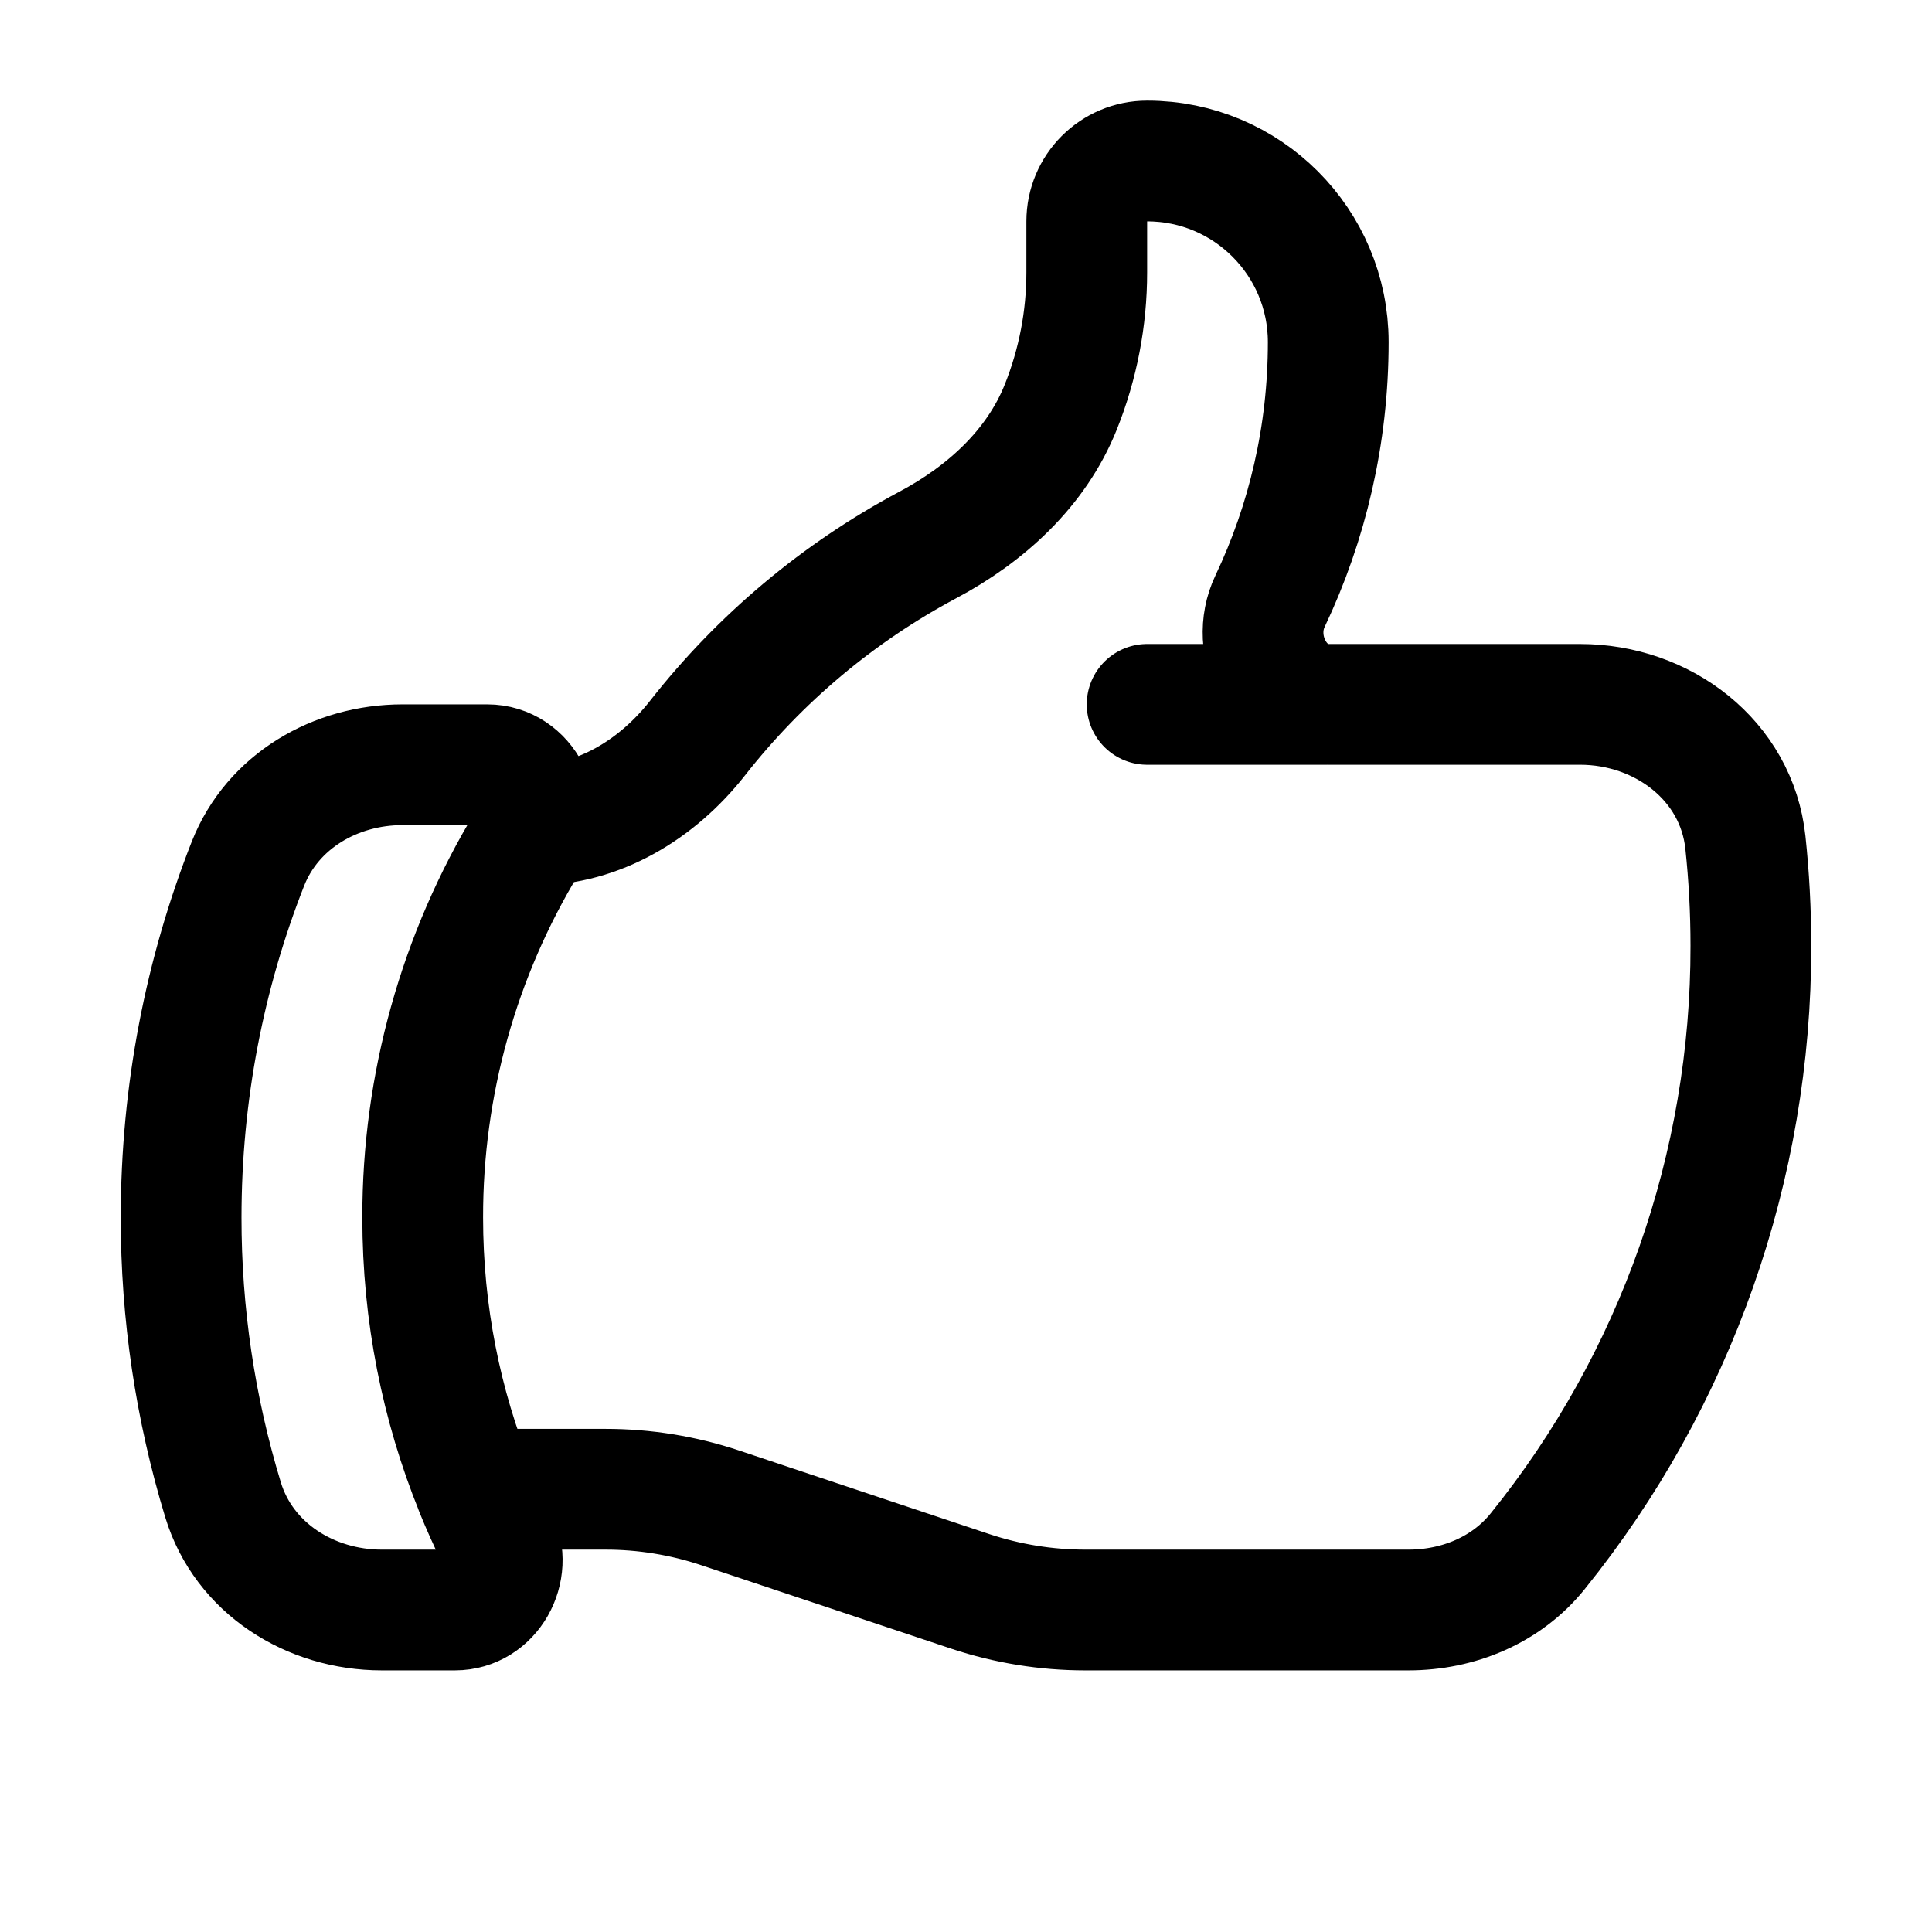
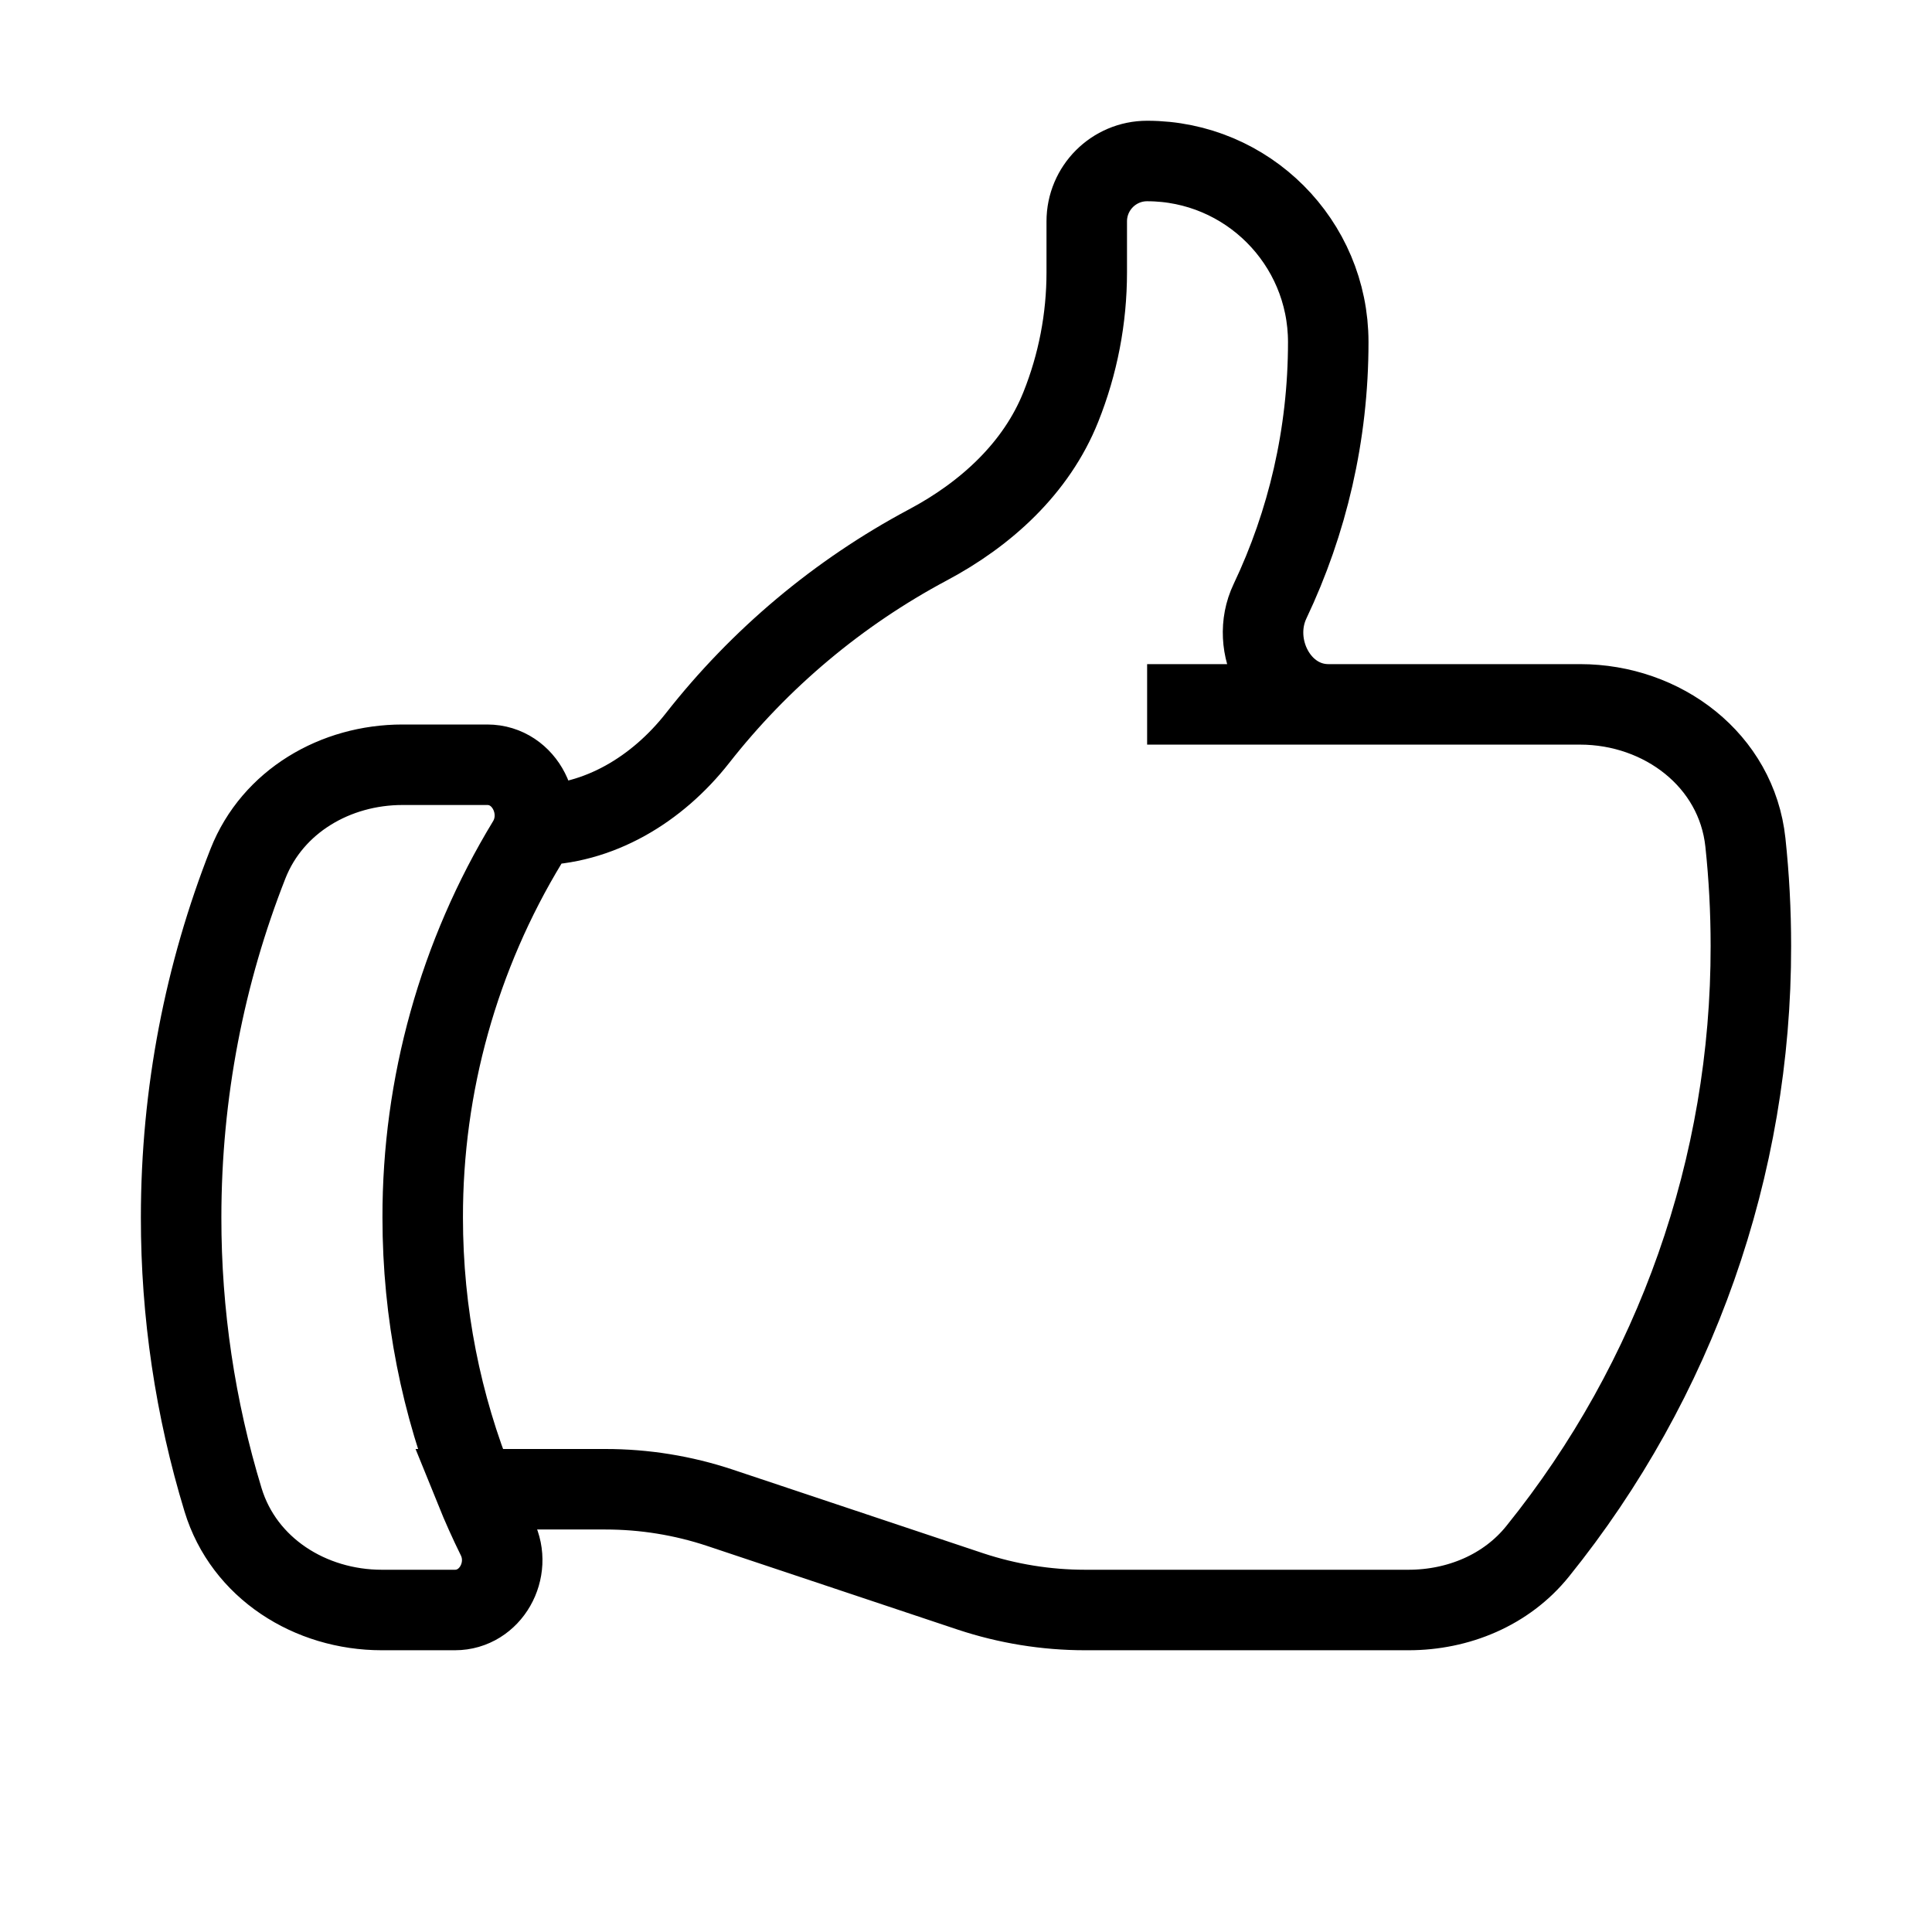
- <svg xmlns="http://www.w3.org/2000/svg" fill="none" viewBox="0 0 24 24" stroke-width="1.5" stroke="currentColor" class="size-6">
-   <path stroke-linecap="round" stroke-linejoin="round" d="M6.633 10.25c.806 0 1.533-.446 2.031-1.08a9.041 9.041 0 0 1 2.861-2.4c.723-.384 1.35-.956 1.653-1.715a4.498 4.498 0 0 0 .322-1.672V2.75a.75.75 0 0 1 .75-.75 2.25 2.25 0 0 1 2.25 2.25c0 1.152-.26 2.243-.723 3.218-.266.558.107 1.282.725 1.282m0 0h3.126c1.026 0 1.945.694 2.054 1.715.045.422.068.85.068 1.285a11.95 11.95 0 0 1-2.649 7.521c-.388.482-.987.729-1.605.729H13.48c-.483 0-.964-.078-1.423-.23l-3.114-1.04a4.501 4.501 0 0 0-1.423-.23H5.904m10.598-9.75H14.25M5.904 18.5c.083.205.173.405.27.602.197.4-.078.898-.523.898h-.908c-.889 0-1.713-.518-1.972-1.368a12 12 0 0 1-.521-3.507c0-1.553.295-3.036.831-4.398C3.387 9.953 4.167 9.5 5 9.5h1.053c.472 0 .745.556.5.96a8.958 8.958 0 0 0-1.302 4.665c0 1.194.232 2.333.654 3.375Z" />
+ <svg xmlns="http://www.w3.org/2000/svg" fill="none" viewBox="0 0 24 24" strokeWidth="1.5" stroke="currentColor" class="size-6">
+   <path strokeLinecap="round" strokeLinejoin="round" d="M6.633 10.25c.806 0 1.533-.446 2.031-1.08a9.041 9.041 0 0 1 2.861-2.4c.723-.384 1.35-.956 1.653-1.715a4.498 4.498 0 0 0 .322-1.672V2.75a.75.75 0 0 1 .75-.75 2.25 2.25 0 0 1 2.25 2.25c0 1.152-.26 2.243-.723 3.218-.266.558.107 1.282.725 1.282m0 0h3.126c1.026 0 1.945.694 2.054 1.715.045.422.068.85.068 1.285a11.95 11.95 0 0 1-2.649 7.521c-.388.482-.987.729-1.605.729H13.48c-.483 0-.964-.078-1.423-.23l-3.114-1.04a4.501 4.501 0 0 0-1.423-.23H5.904m10.598-9.75H14.25M5.904 18.5c.083.205.173.405.27.602.197.4-.078.898-.523.898h-.908c-.889 0-1.713-.518-1.972-1.368a12 12 0 0 1-.521-3.507c0-1.553.295-3.036.831-4.398C3.387 9.953 4.167 9.5 5 9.5h1.053c.472 0 .745.556.5.96a8.958 8.958 0 0 0-1.302 4.665c0 1.194.232 2.333.654 3.375Z" />
</svg>
